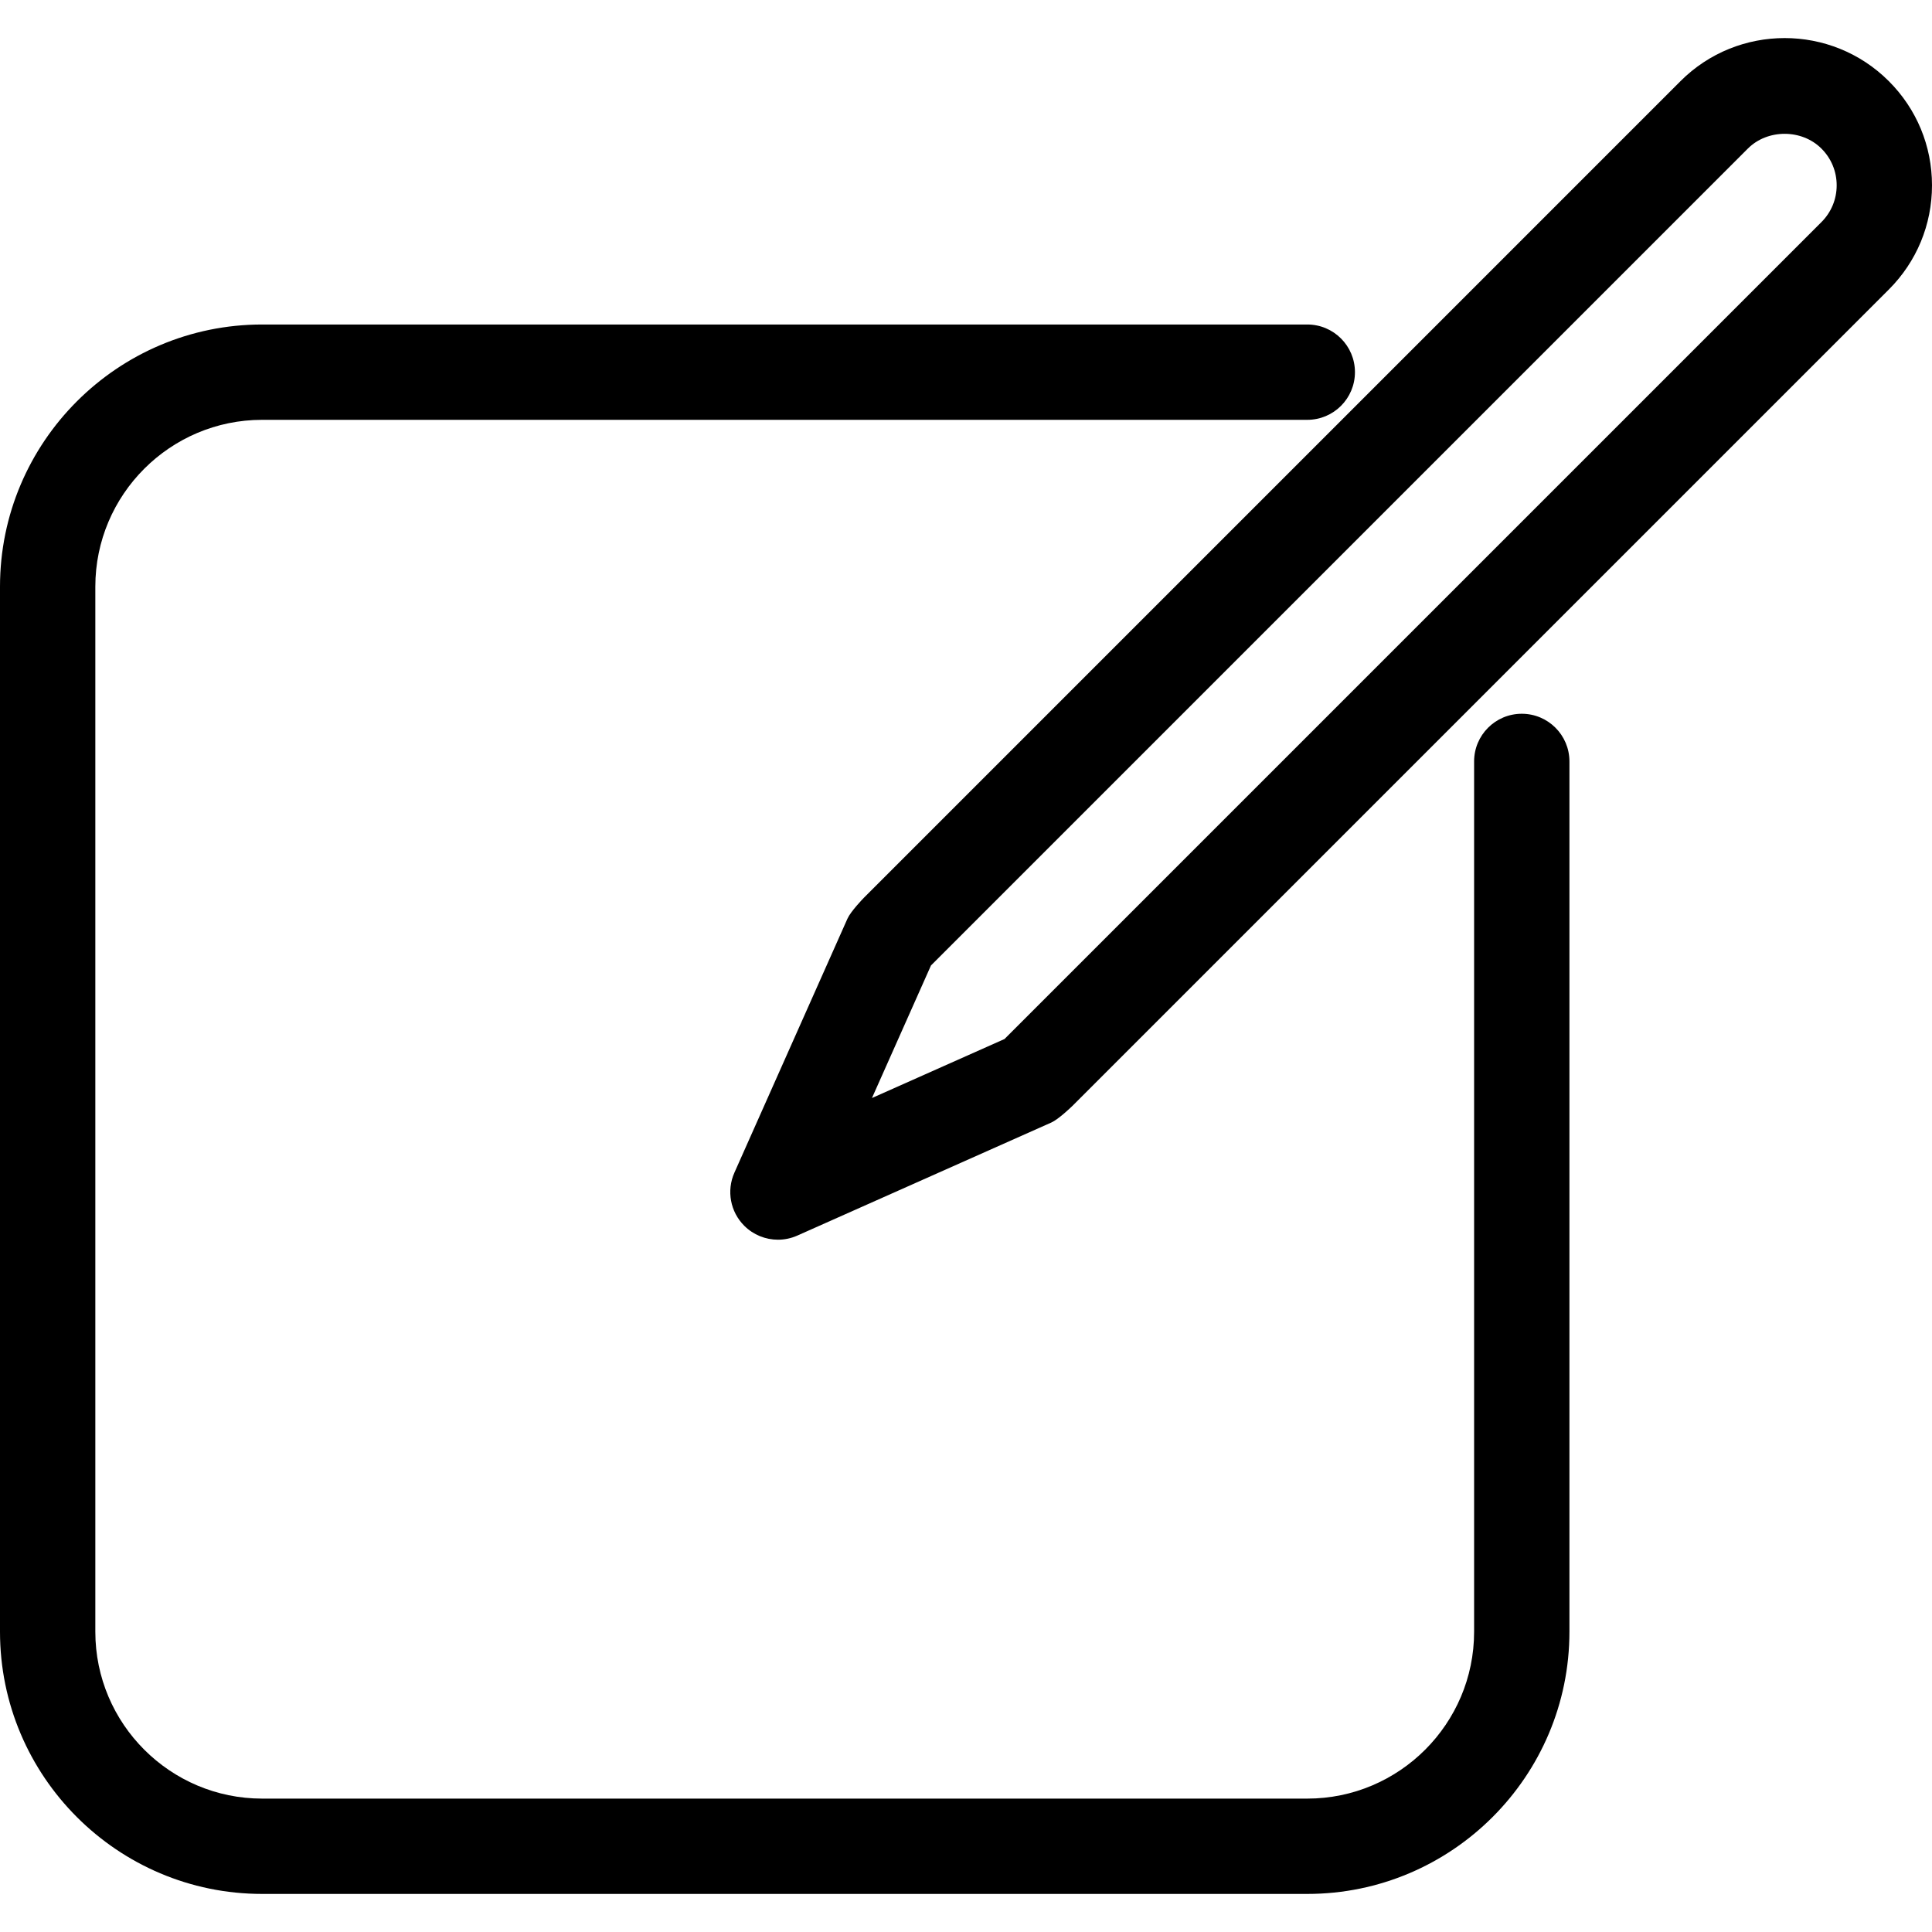
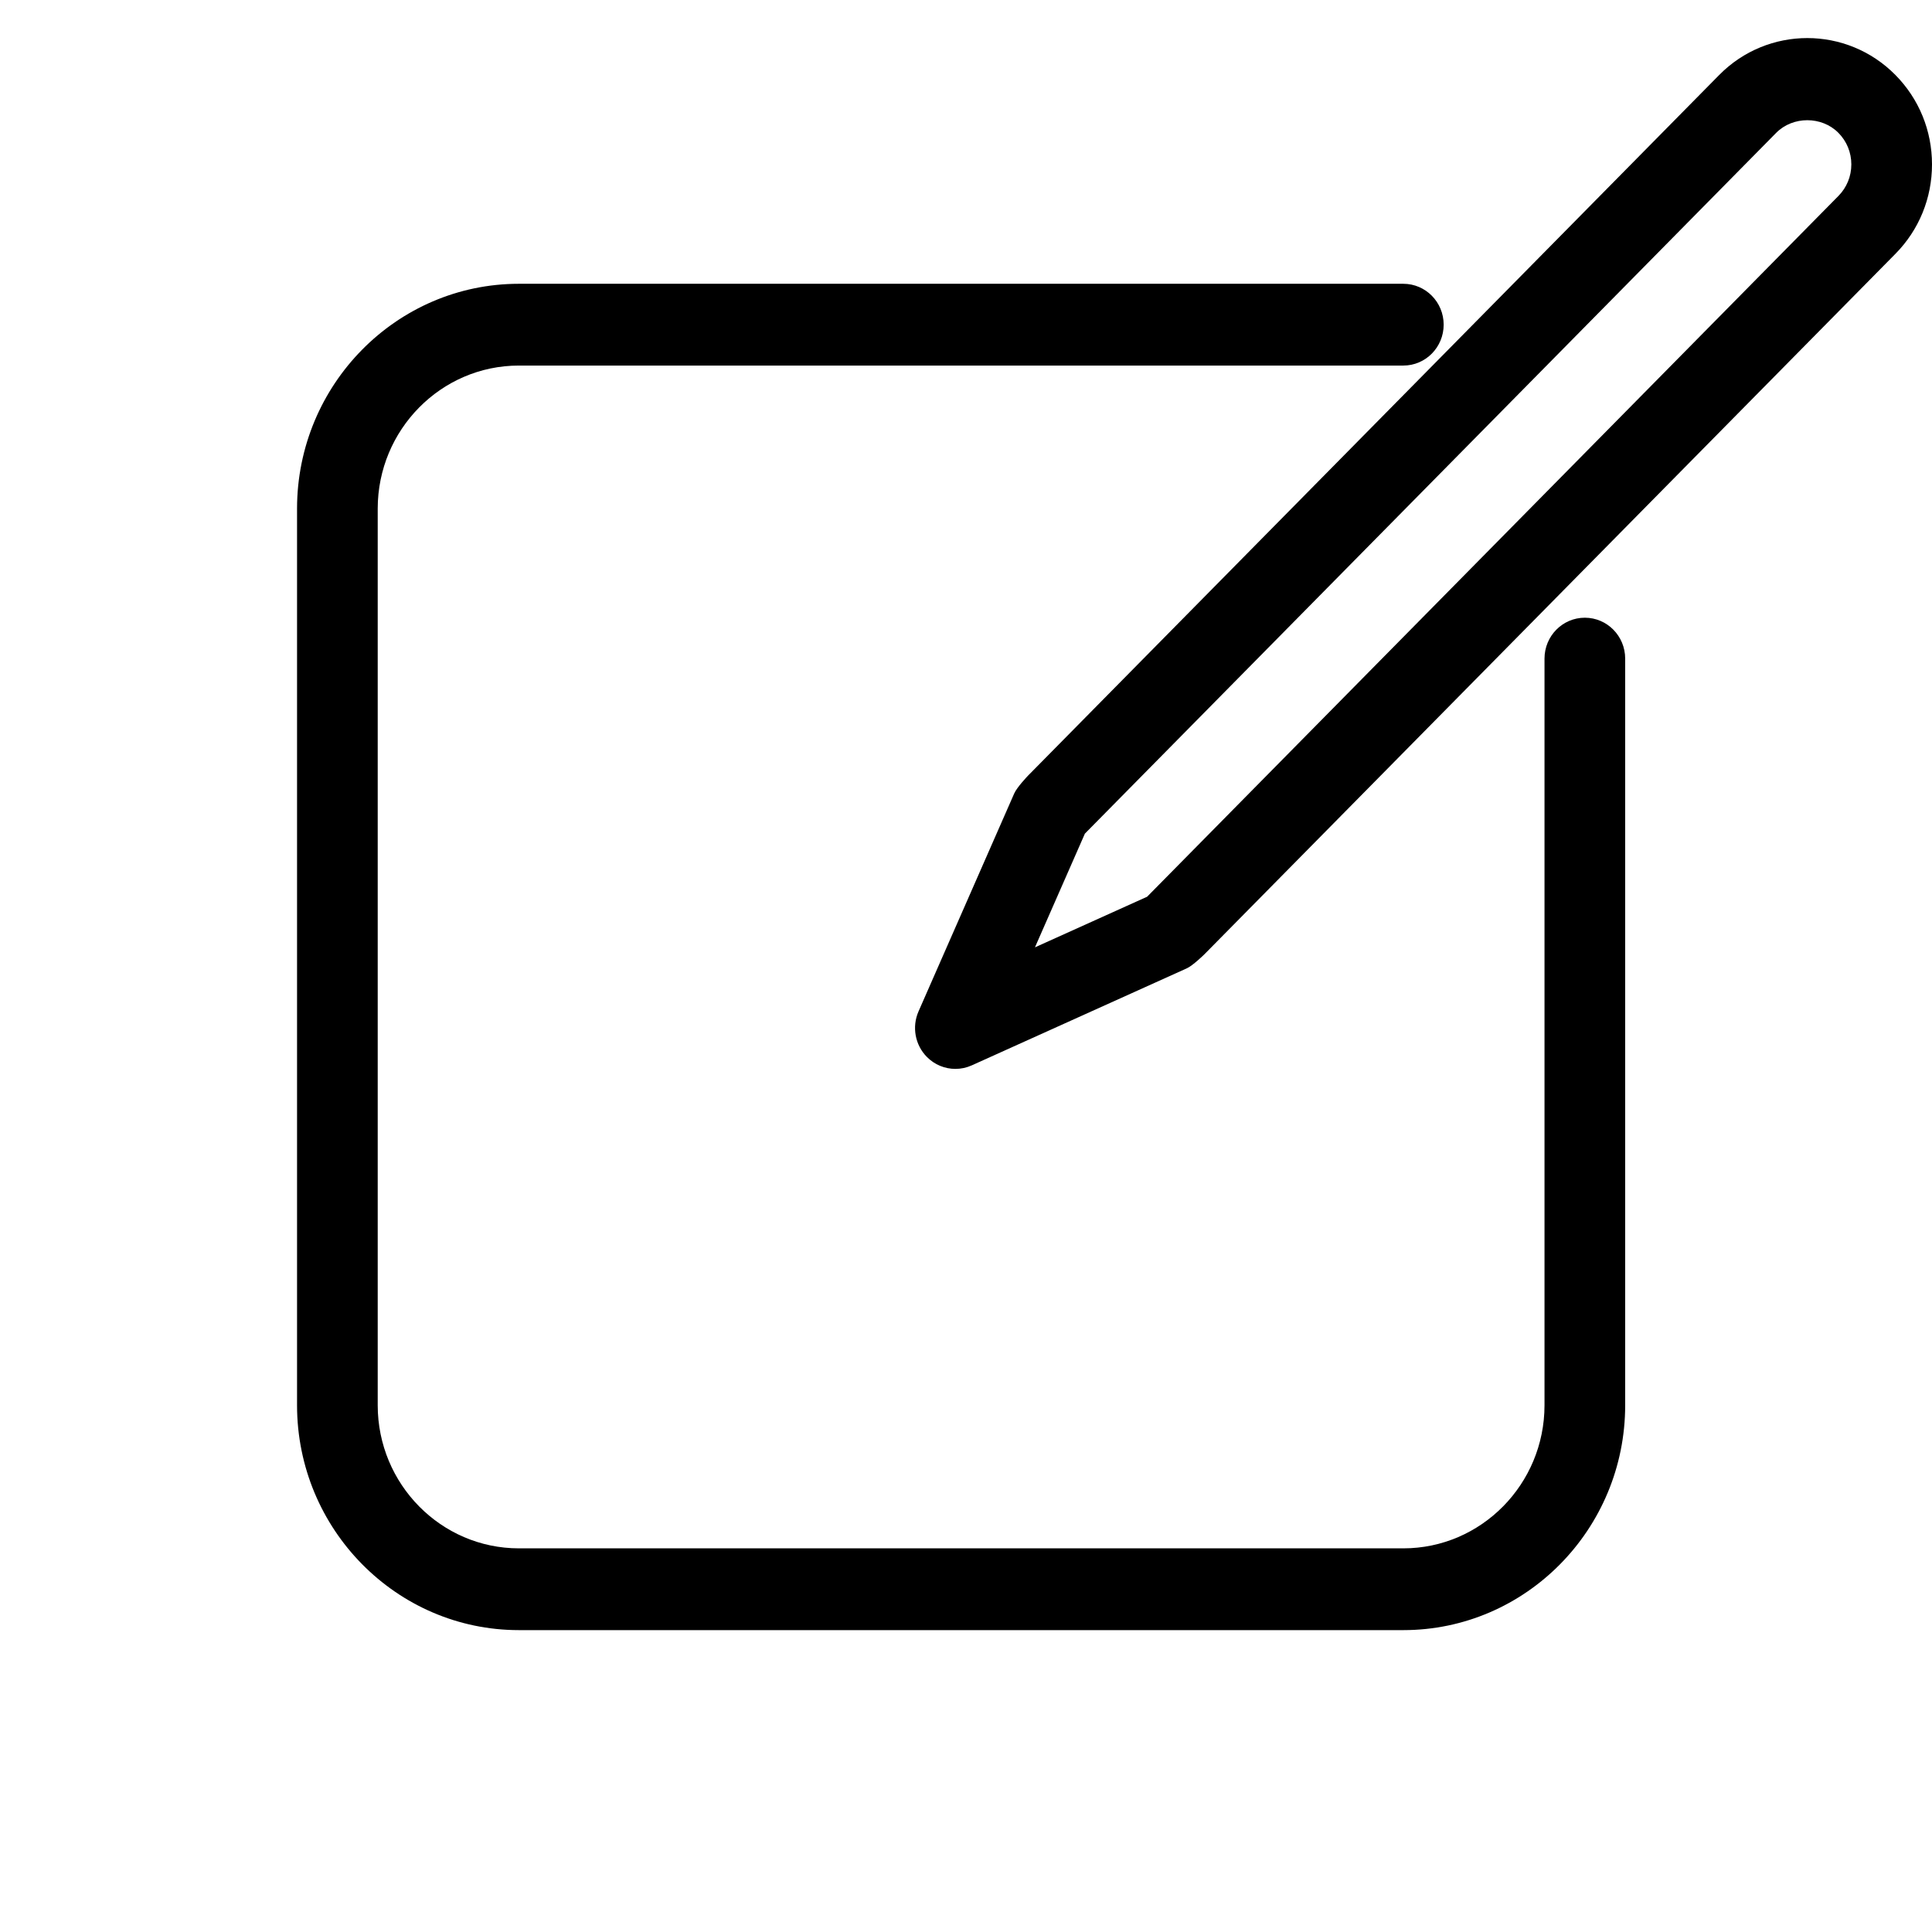
- <svg xmlns="http://www.w3.org/2000/svg" fill="#000000" version="1.1" id="Capa_1" width="800px" height="800px" viewBox="0 0 494.936 494.936" xml:space="preserve">
-   <g>
-     <g>
-       <path d="M389.844,182.85c-6.743,0-12.21,5.467-12.21,12.21v222.968c0,23.562-19.174,42.735-42.736,42.735H67.157    c-23.562,0-42.736-19.174-42.736-42.735V150.285c0-23.562,19.174-42.735,42.736-42.735h267.741c6.743,0,12.21-5.467,12.21-12.21    s-5.467-12.21-12.21-12.21H67.157C30.126,83.13,0,113.255,0,150.285v267.743c0,37.029,30.126,67.155,67.157,67.155h267.741    c37.03,0,67.156-30.126,67.156-67.155V195.061C402.054,188.318,396.587,182.85,389.844,182.85z" />
-       <path d="M483.876,20.791c-14.72-14.72-38.669-14.714-53.377,0L221.352,229.944c-0.28,0.28-3.434,3.559-4.251,5.396l-28.963,65.069    c-2.057,4.619-1.056,10.027,2.521,13.6c2.337,2.336,5.461,3.576,8.639,3.576c1.675,0,3.362-0.346,4.96-1.057l65.07-28.963    c1.83-0.815,5.114-3.97,5.396-4.25L483.876,74.169c7.131-7.131,11.06-16.61,11.06-26.692    C494.936,37.396,491.007,27.915,483.876,20.791z M466.61,56.897L257.457,266.05c-0.035,0.036-0.055,0.078-0.089,0.107    l-33.989,15.131L238.51,247.3c0.03-0.036,0.071-0.055,0.107-0.09L447.765,38.058c5.038-5.039,13.819-5.033,18.846,0.005    c2.518,2.51,3.905,5.855,3.905,9.414C470.516,51.036,469.127,54.38,466.61,56.897z" />
-     </g>
-   </g>
+ <svg xmlns="http://www.w3.org/2000/svg" width="800" height="800" viewBox="0 0 800 800" fill="none">
+   <path d="M656.25 255.782C647.026 255.782 639.548 263.363 639.548 272.713V581.882C639.548 614.554 613.321 641.139 581.091 641.139H214.861C182.632 641.139 156.404 614.552 156.404 581.882V210.627C156.404 177.956 182.632 151.371 214.861 151.371H581.091C590.315 151.371 597.793 143.79 597.793 134.44C597.793 125.09 590.315 117.51 581.091 117.51H214.861C164.208 117.51 123 159.281 123 210.627V581.882C123 633.227 164.208 675 214.861 675H581.091C631.743 675 672.951 633.227 672.951 581.882V272.714C672.951 263.364 665.473 255.782 656.25 255.782Z" fill="black" />
+   <path d="M784.872 31.07C764.737 10.659 731.978 10.667 711.86 31.07L425.777 321.083C425.394 321.472 421.08 326.018 419.962 328.565L380.345 418.791C377.532 425.195 378.901 432.694 383.794 437.649C386.99 440.888 391.263 442.607 395.611 442.607C397.902 442.607 400.209 442.127 402.395 441.142L491.401 400.981C493.905 399.851 498.397 395.476 498.782 395.088L784.872 105.084C794.626 95.196 800 82.053 800 68.073C800 54.095 794.626 40.948 784.872 31.07ZM761.254 81.135L475.164 371.148C475.116 371.198 475.088 371.256 475.042 371.297L428.55 392.277L449.247 345.149C449.288 345.099 449.344 345.073 449.393 345.025L735.477 55.013C742.368 48.025 754.379 48.034 761.256 55.019C764.7 58.5 766.597 63.138 766.597 68.073C766.597 73.008 764.697 77.645 761.254 81.135Z" fill="black" />
</svg>
